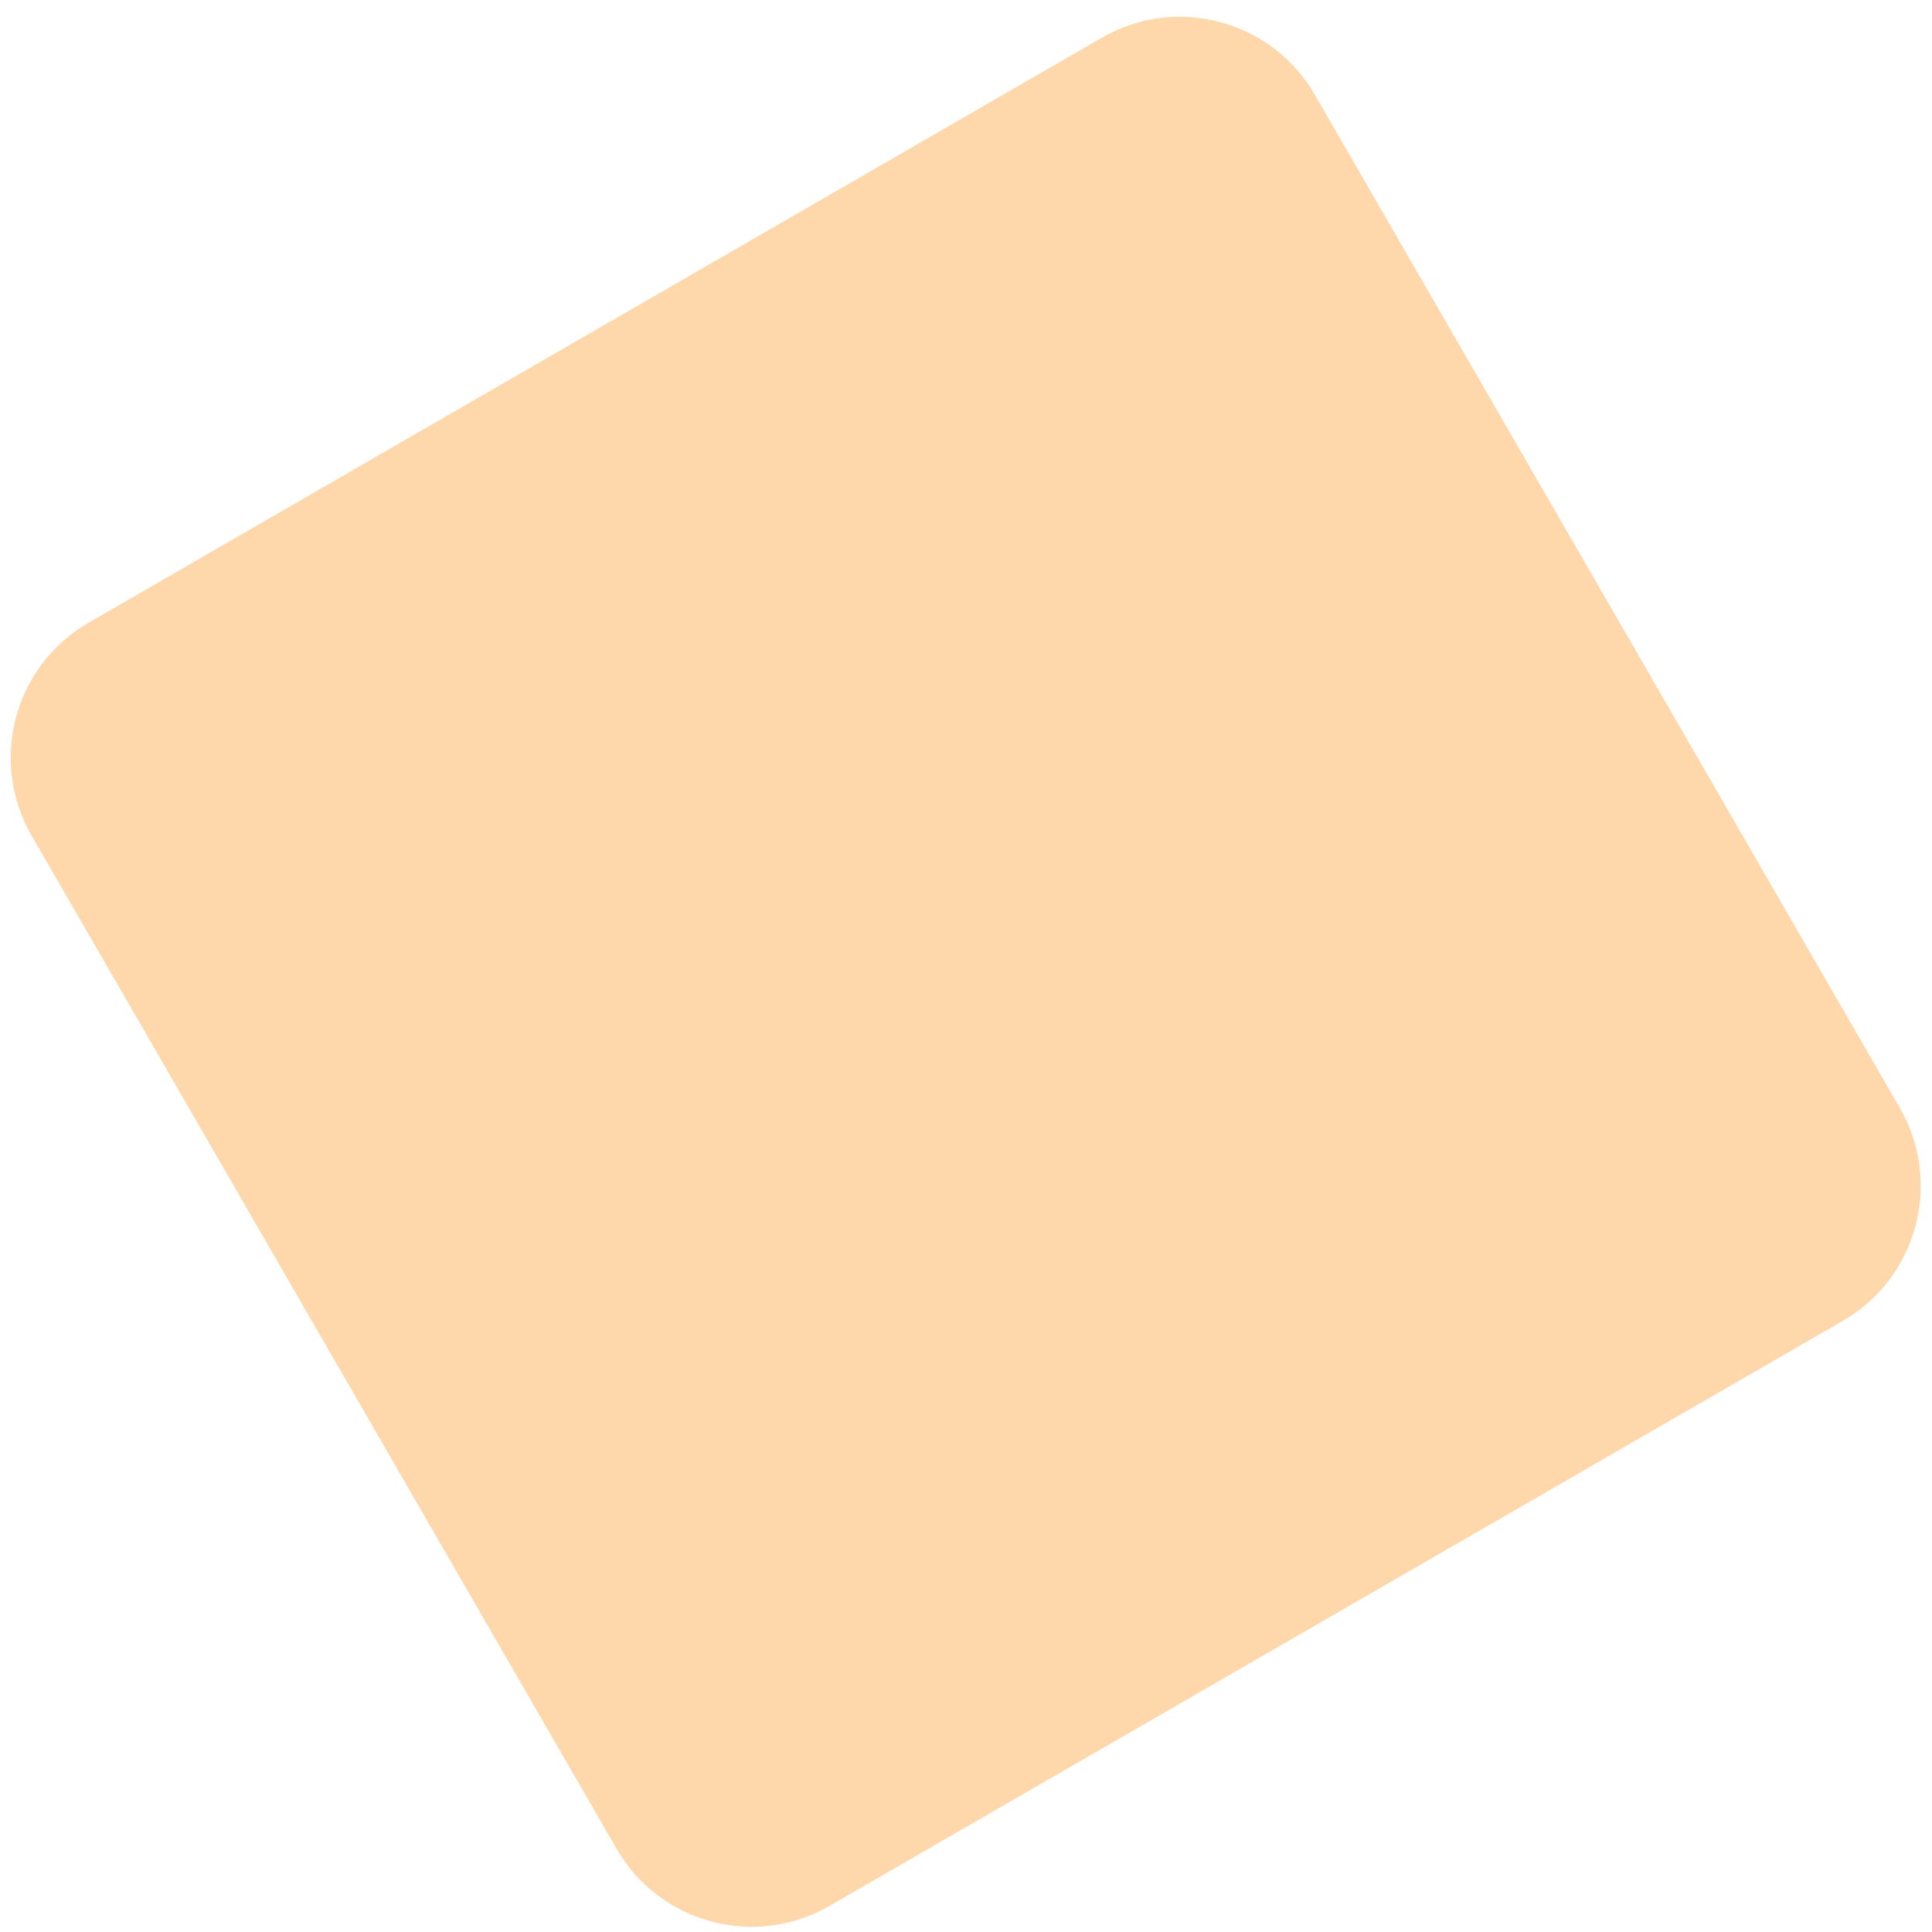
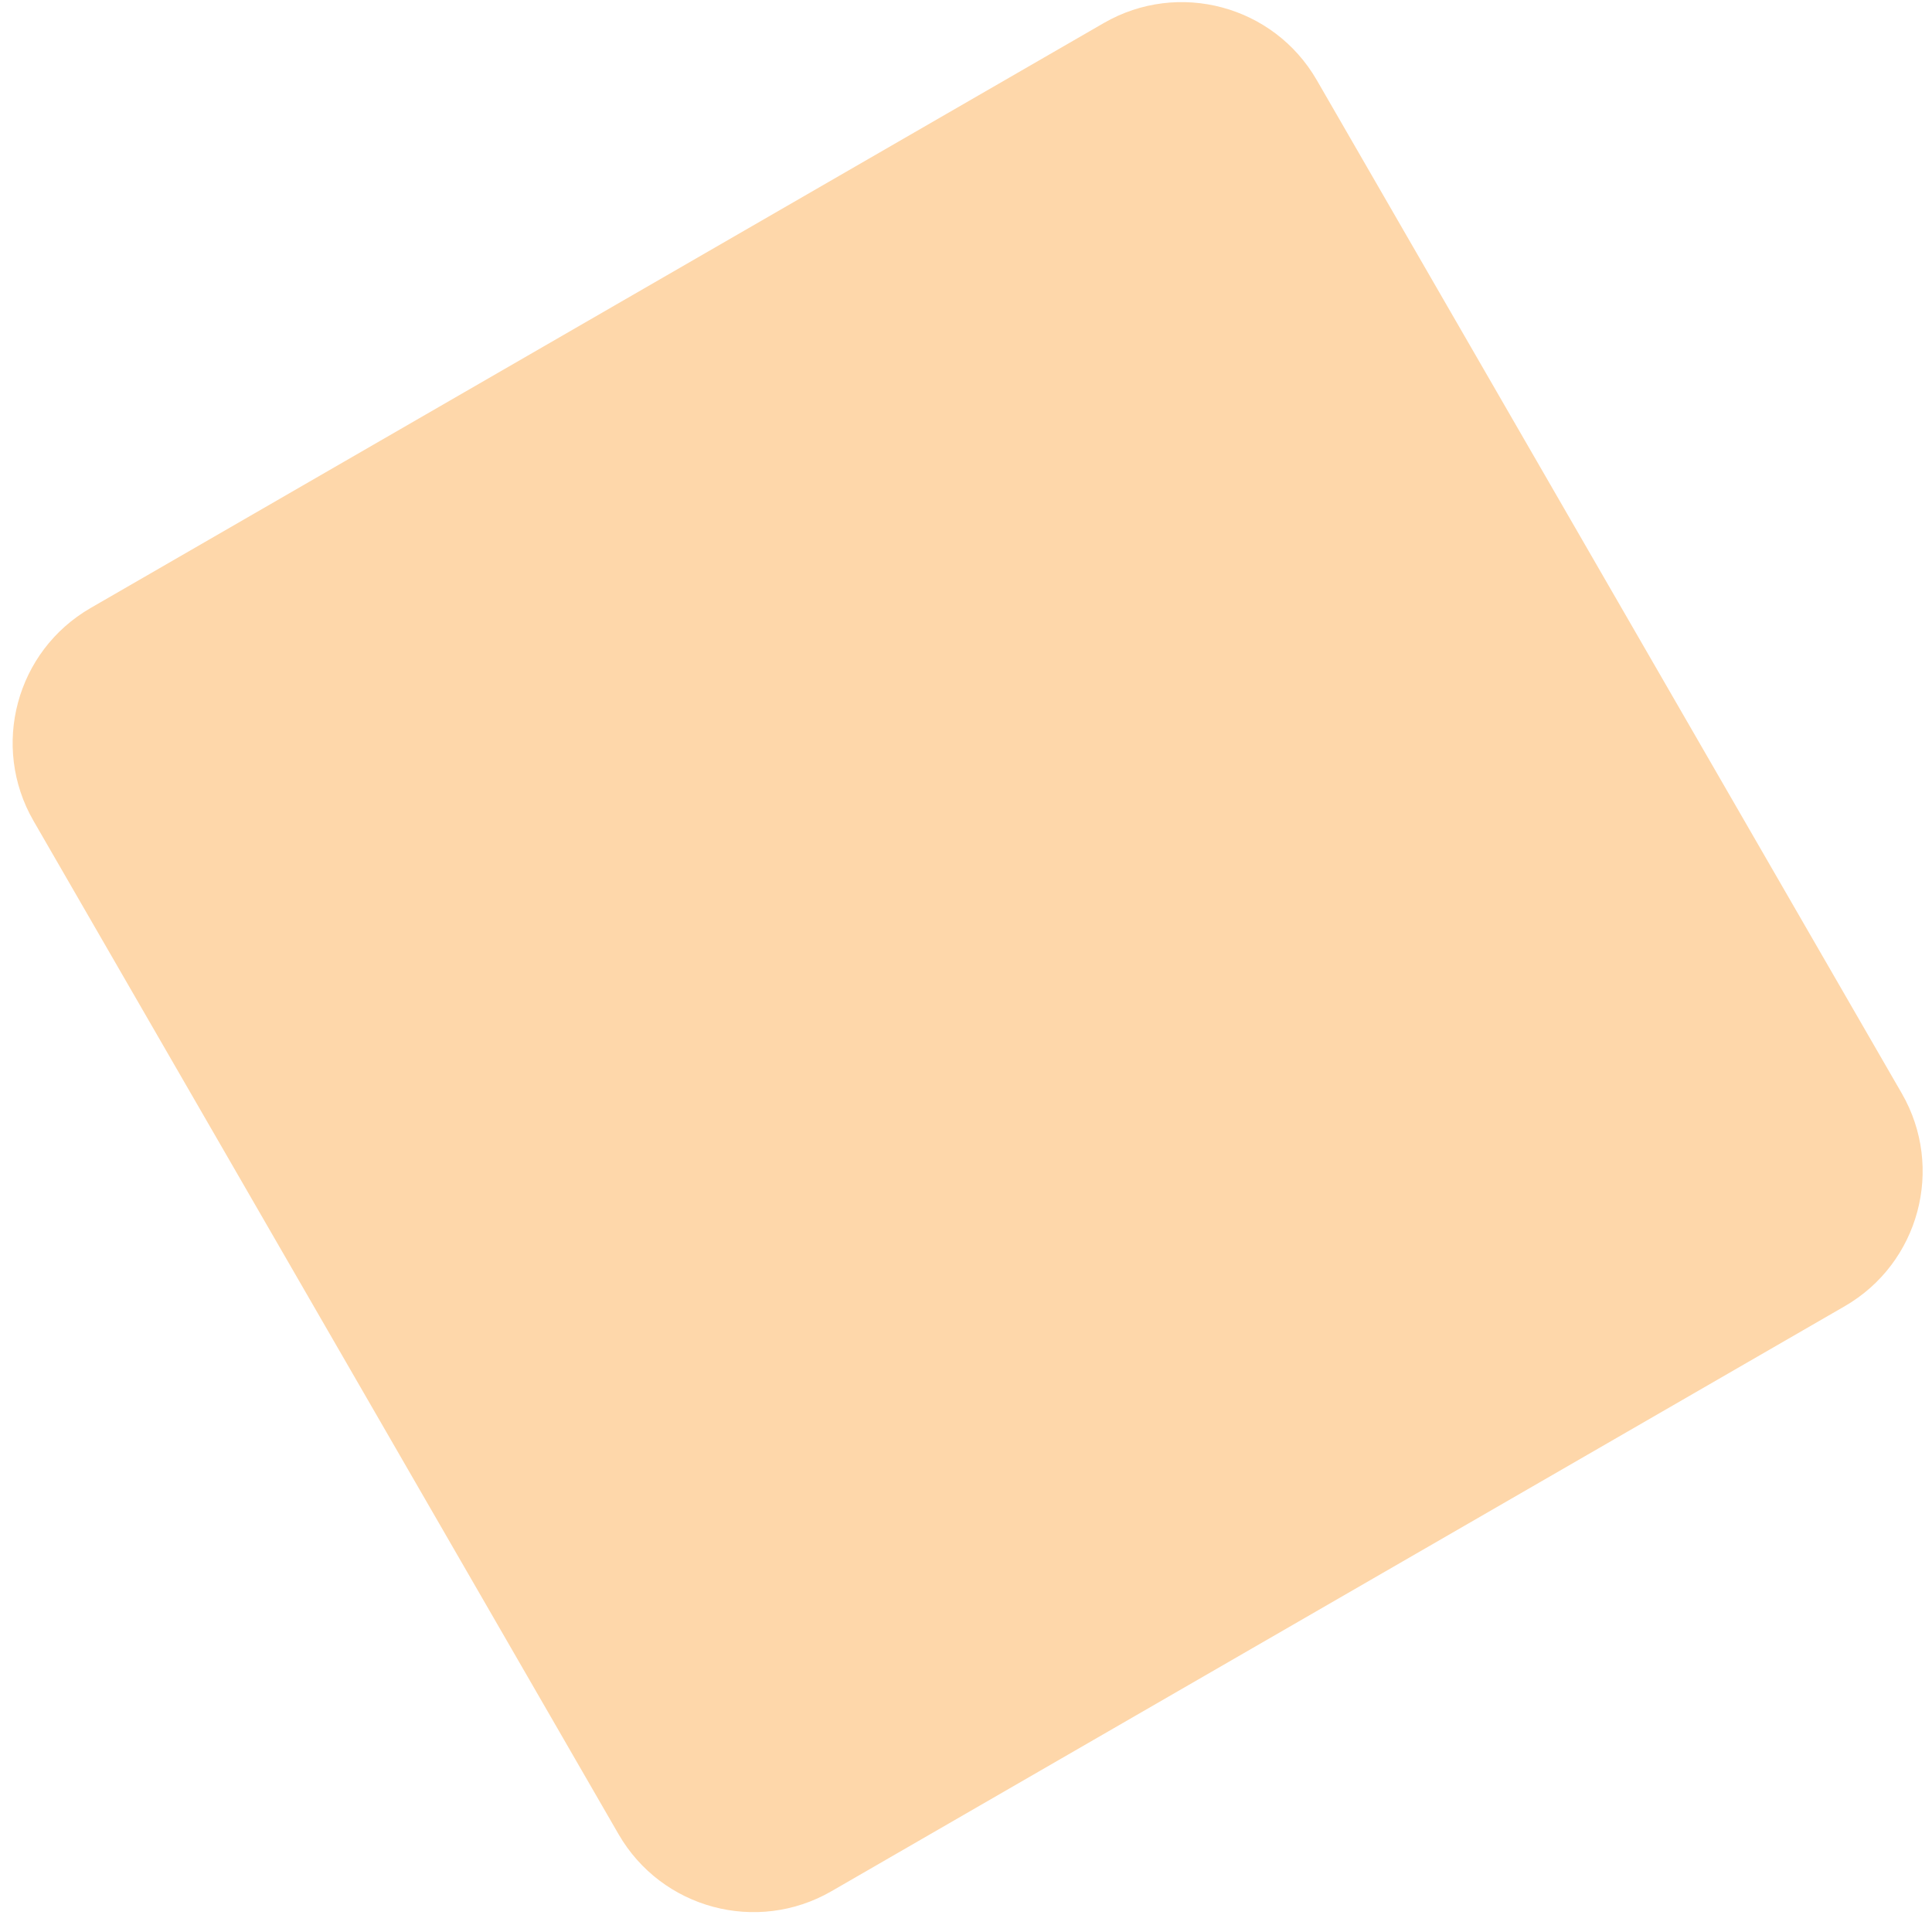
- <svg xmlns="http://www.w3.org/2000/svg" width="96" height="96" viewBox="0 0 96 96" fill="none">
-   <rect width="73.626" height="73.626" rx="7.745" transform="matrix(0.866025 -0.5 -0.5 -0.866025 34.5117 98.5746)" fill="#FED7AA" />
+ <svg xmlns="http://www.w3.org/2000/svg" viewBox="0 0 96 96" fill="none">
+   <rect width="73.626" height="73.626" rx="7.745" transform="matrix(0.866025 -0.5 -0.5 -0.866025 34.6074 97.8464)" fill="#FED7AA" />
</svg>
